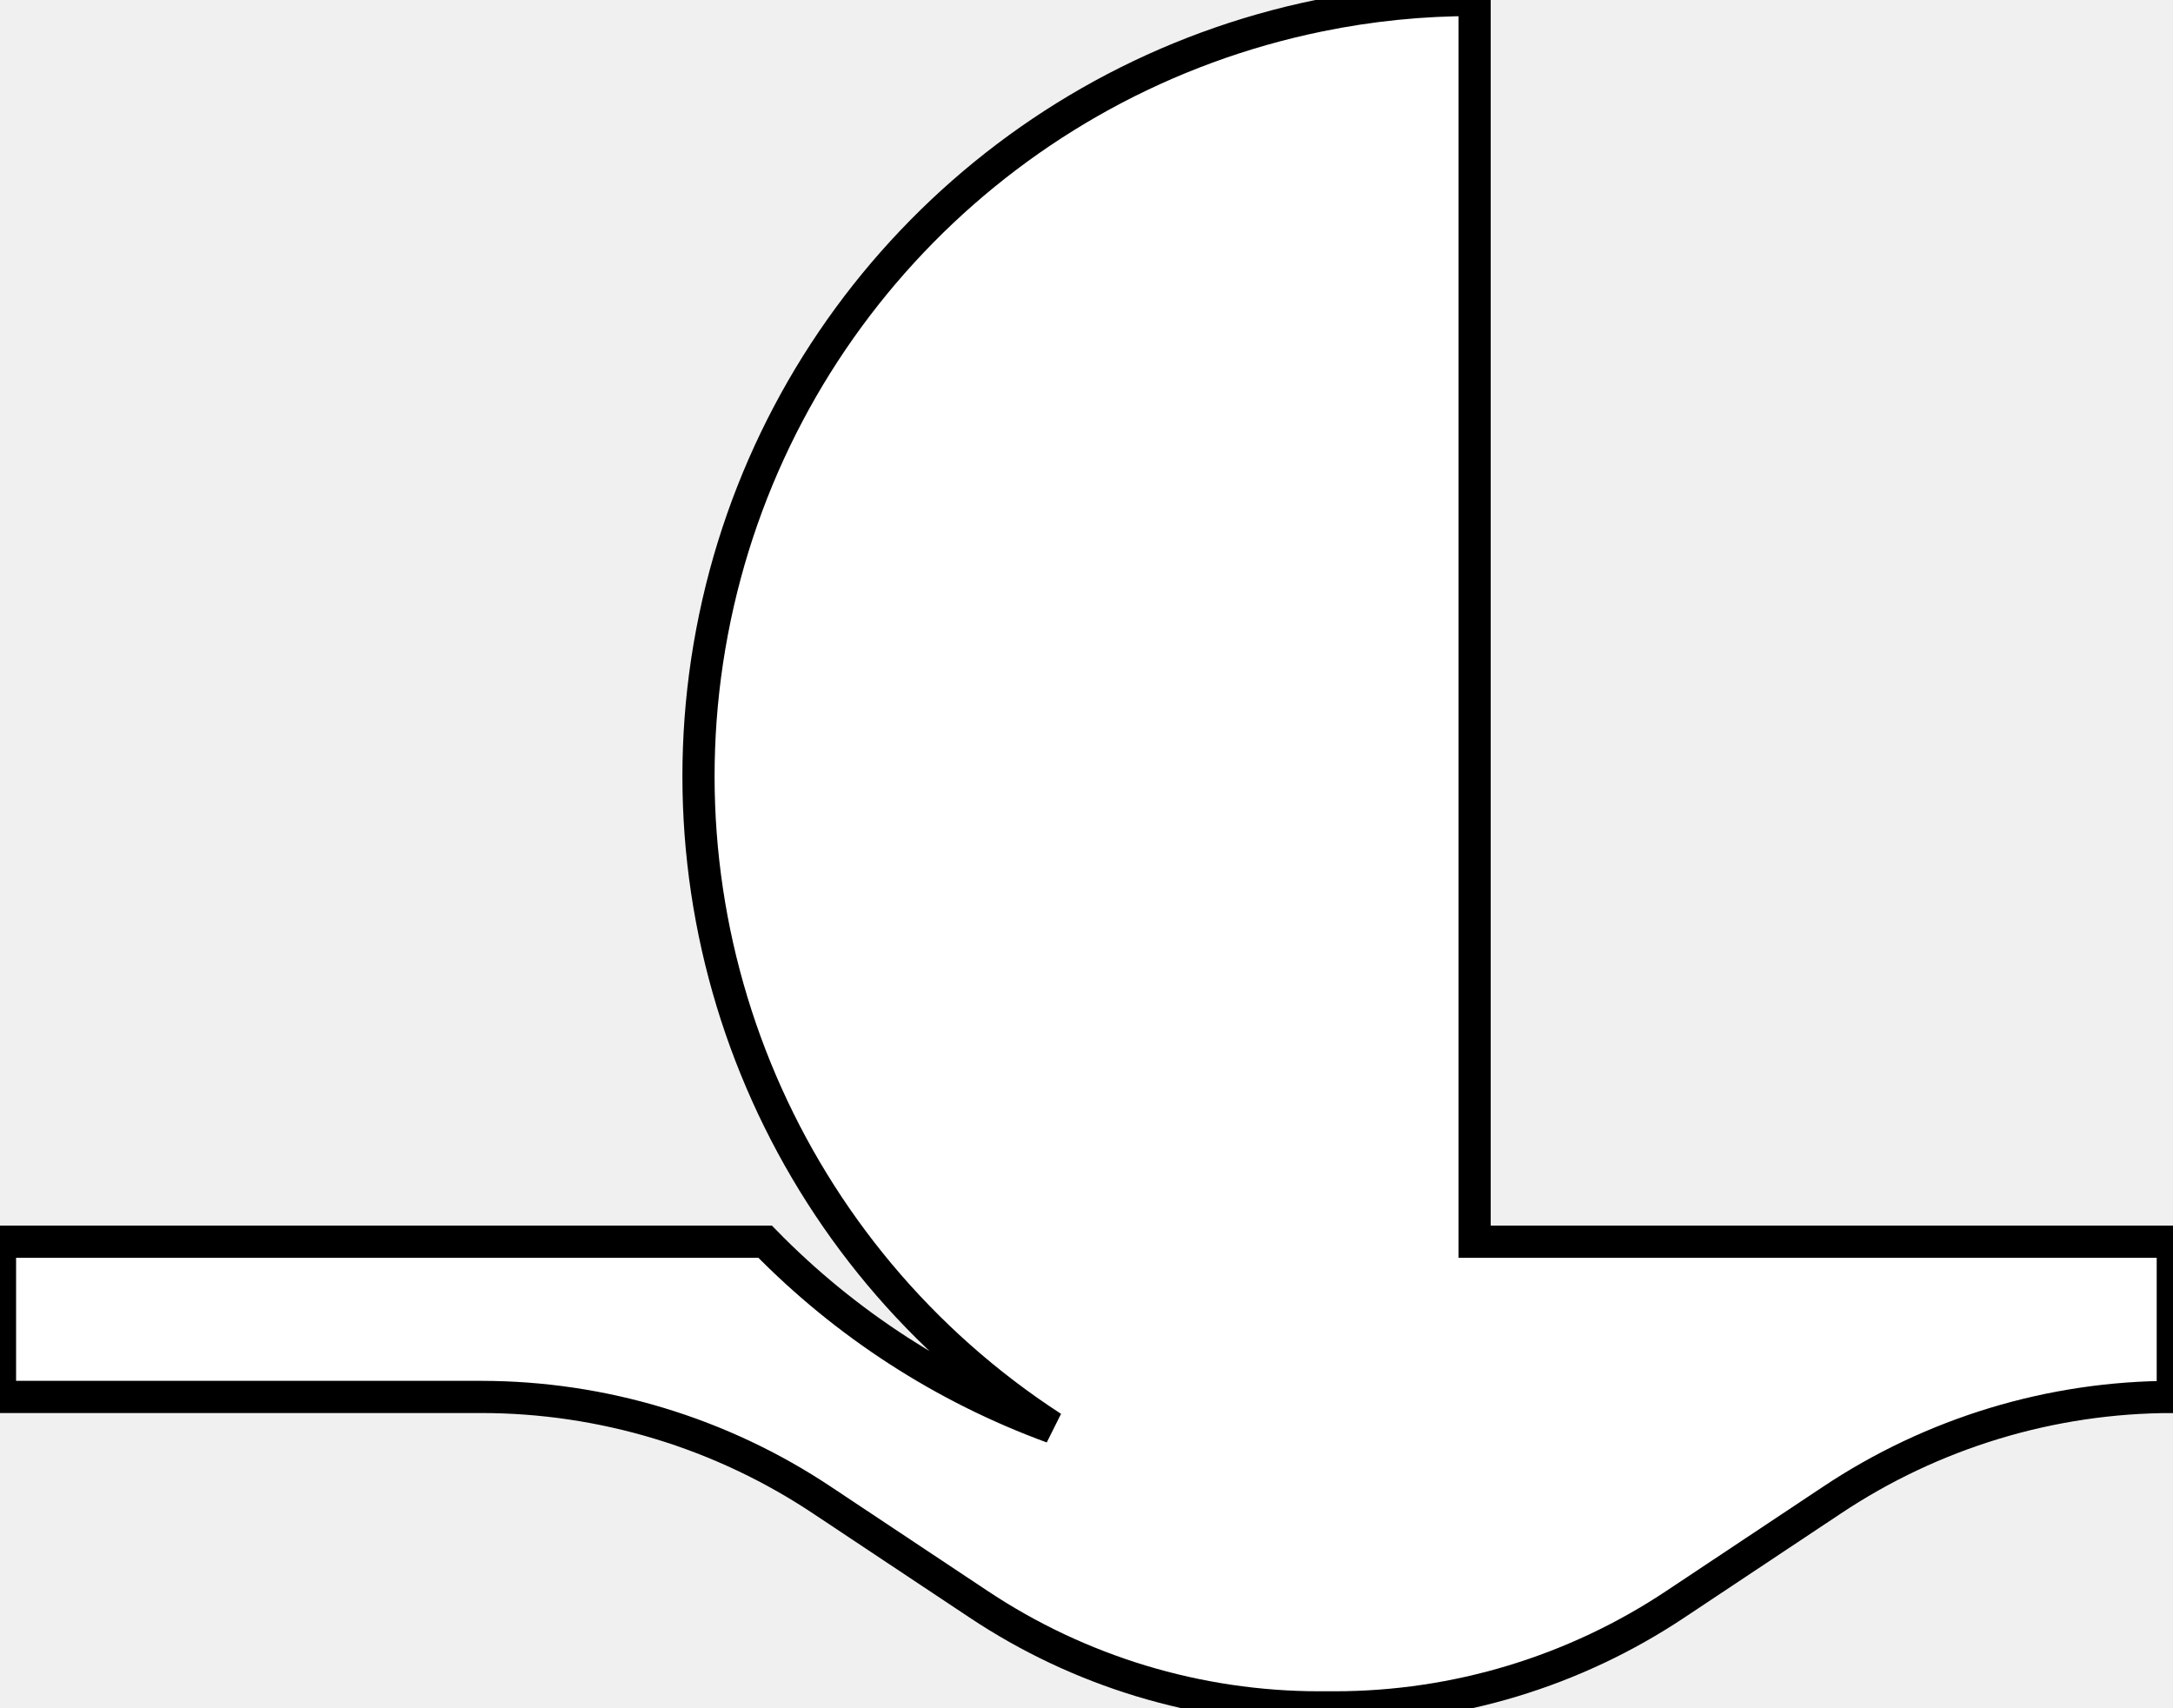
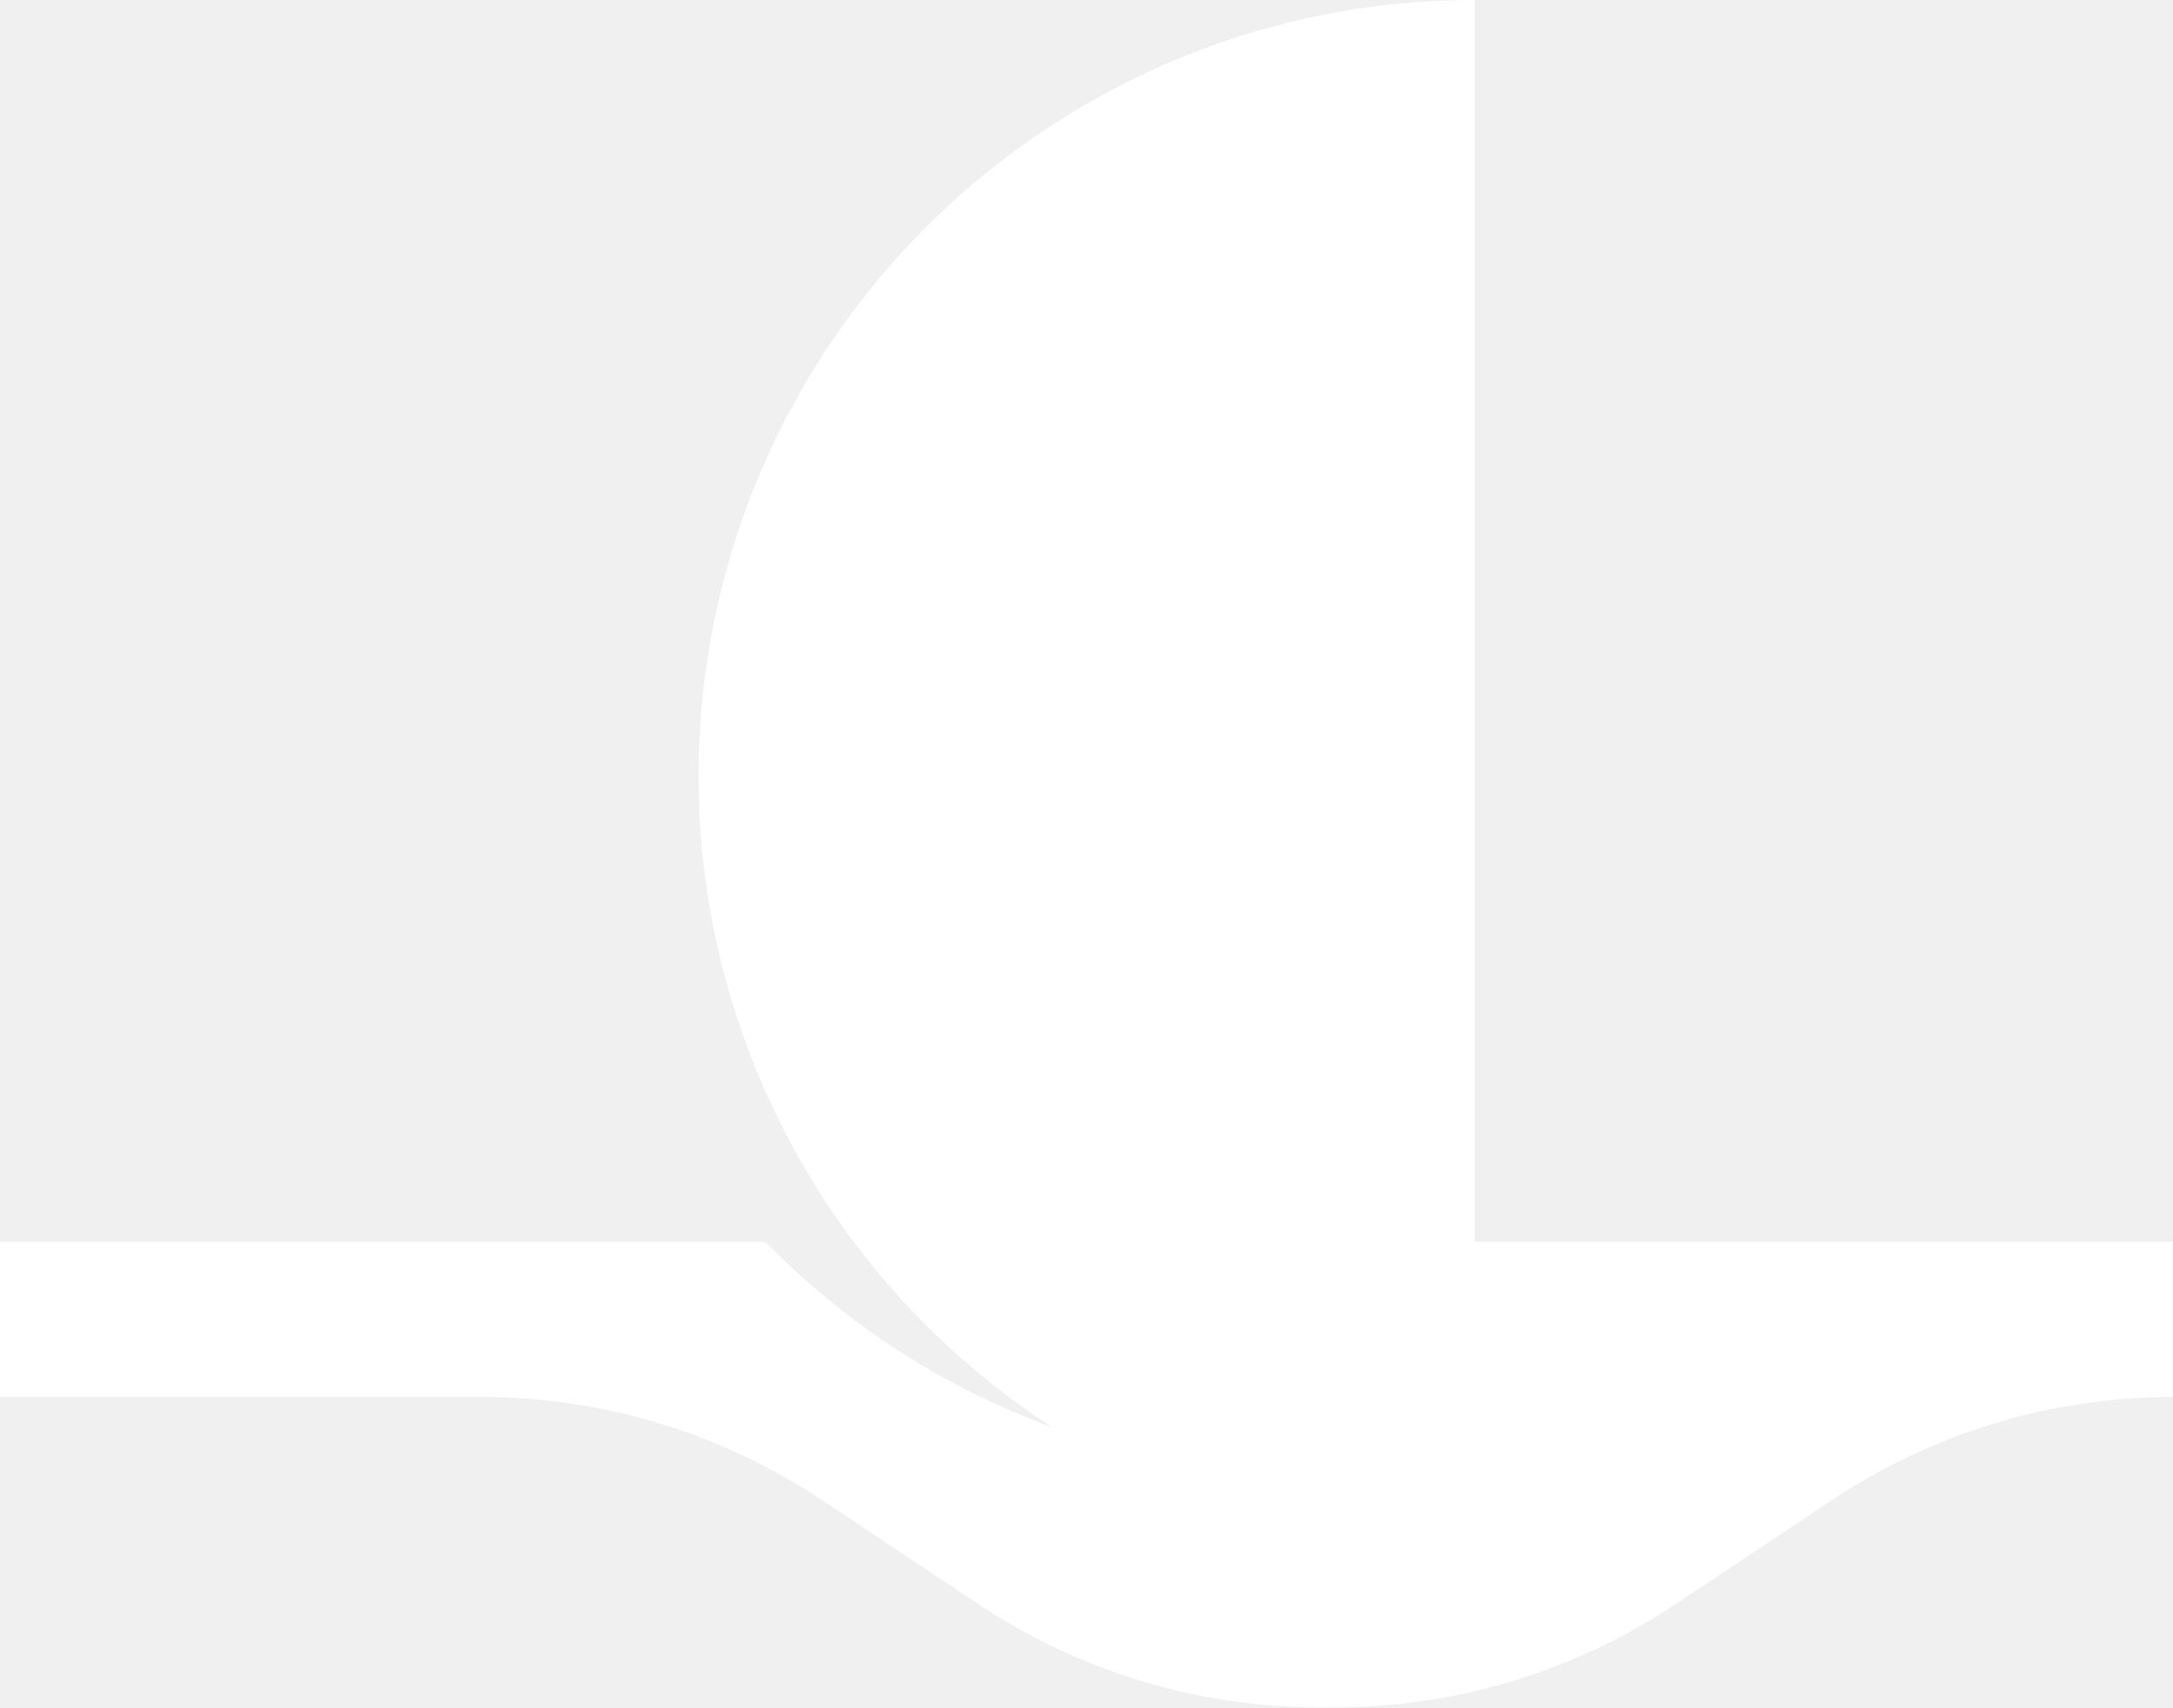
<svg xmlns="http://www.w3.org/2000/svg" viewBox="0 0 405.24 318.4">
-   <path d="M275,231.56V0A142.26,142.26,0,0,0,246,2.92a144.76,144.76,0,0,0-49.76,263.26,144.28,144.28,0,0,1-53.55-34.62H0v28.95H89.73a114.72,114.72,0,0,1,63.62,19.28l29.07,19.33A114.64,114.64,0,0,0,246,318.4h2.89a114.64,114.64,0,0,0,63.62-19.28l29.07-19.33a114.54,114.54,0,0,1,63.62-19.28V231.56Z" fill="#ffffff" stroke="#000000" stroke-width="6" />
+   <path d="M275,231.56V0A142.26,142.26,0,0,0,246,2.92a144.76,144.76,0,0,0-49.76,263.26,144.28,144.28,0,0,1-53.55-34.62H0v28.95H89.73a114.72,114.72,0,0,1,63.62,19.28l29.07,19.33A114.64,114.64,0,0,0,246,318.4h2.89a114.64,114.64,0,0,0,63.62-19.28l29.07-19.33a114.54,114.54,0,0,1,63.62-19.28V231.56Z" fill="#ffffff" />
</svg>
